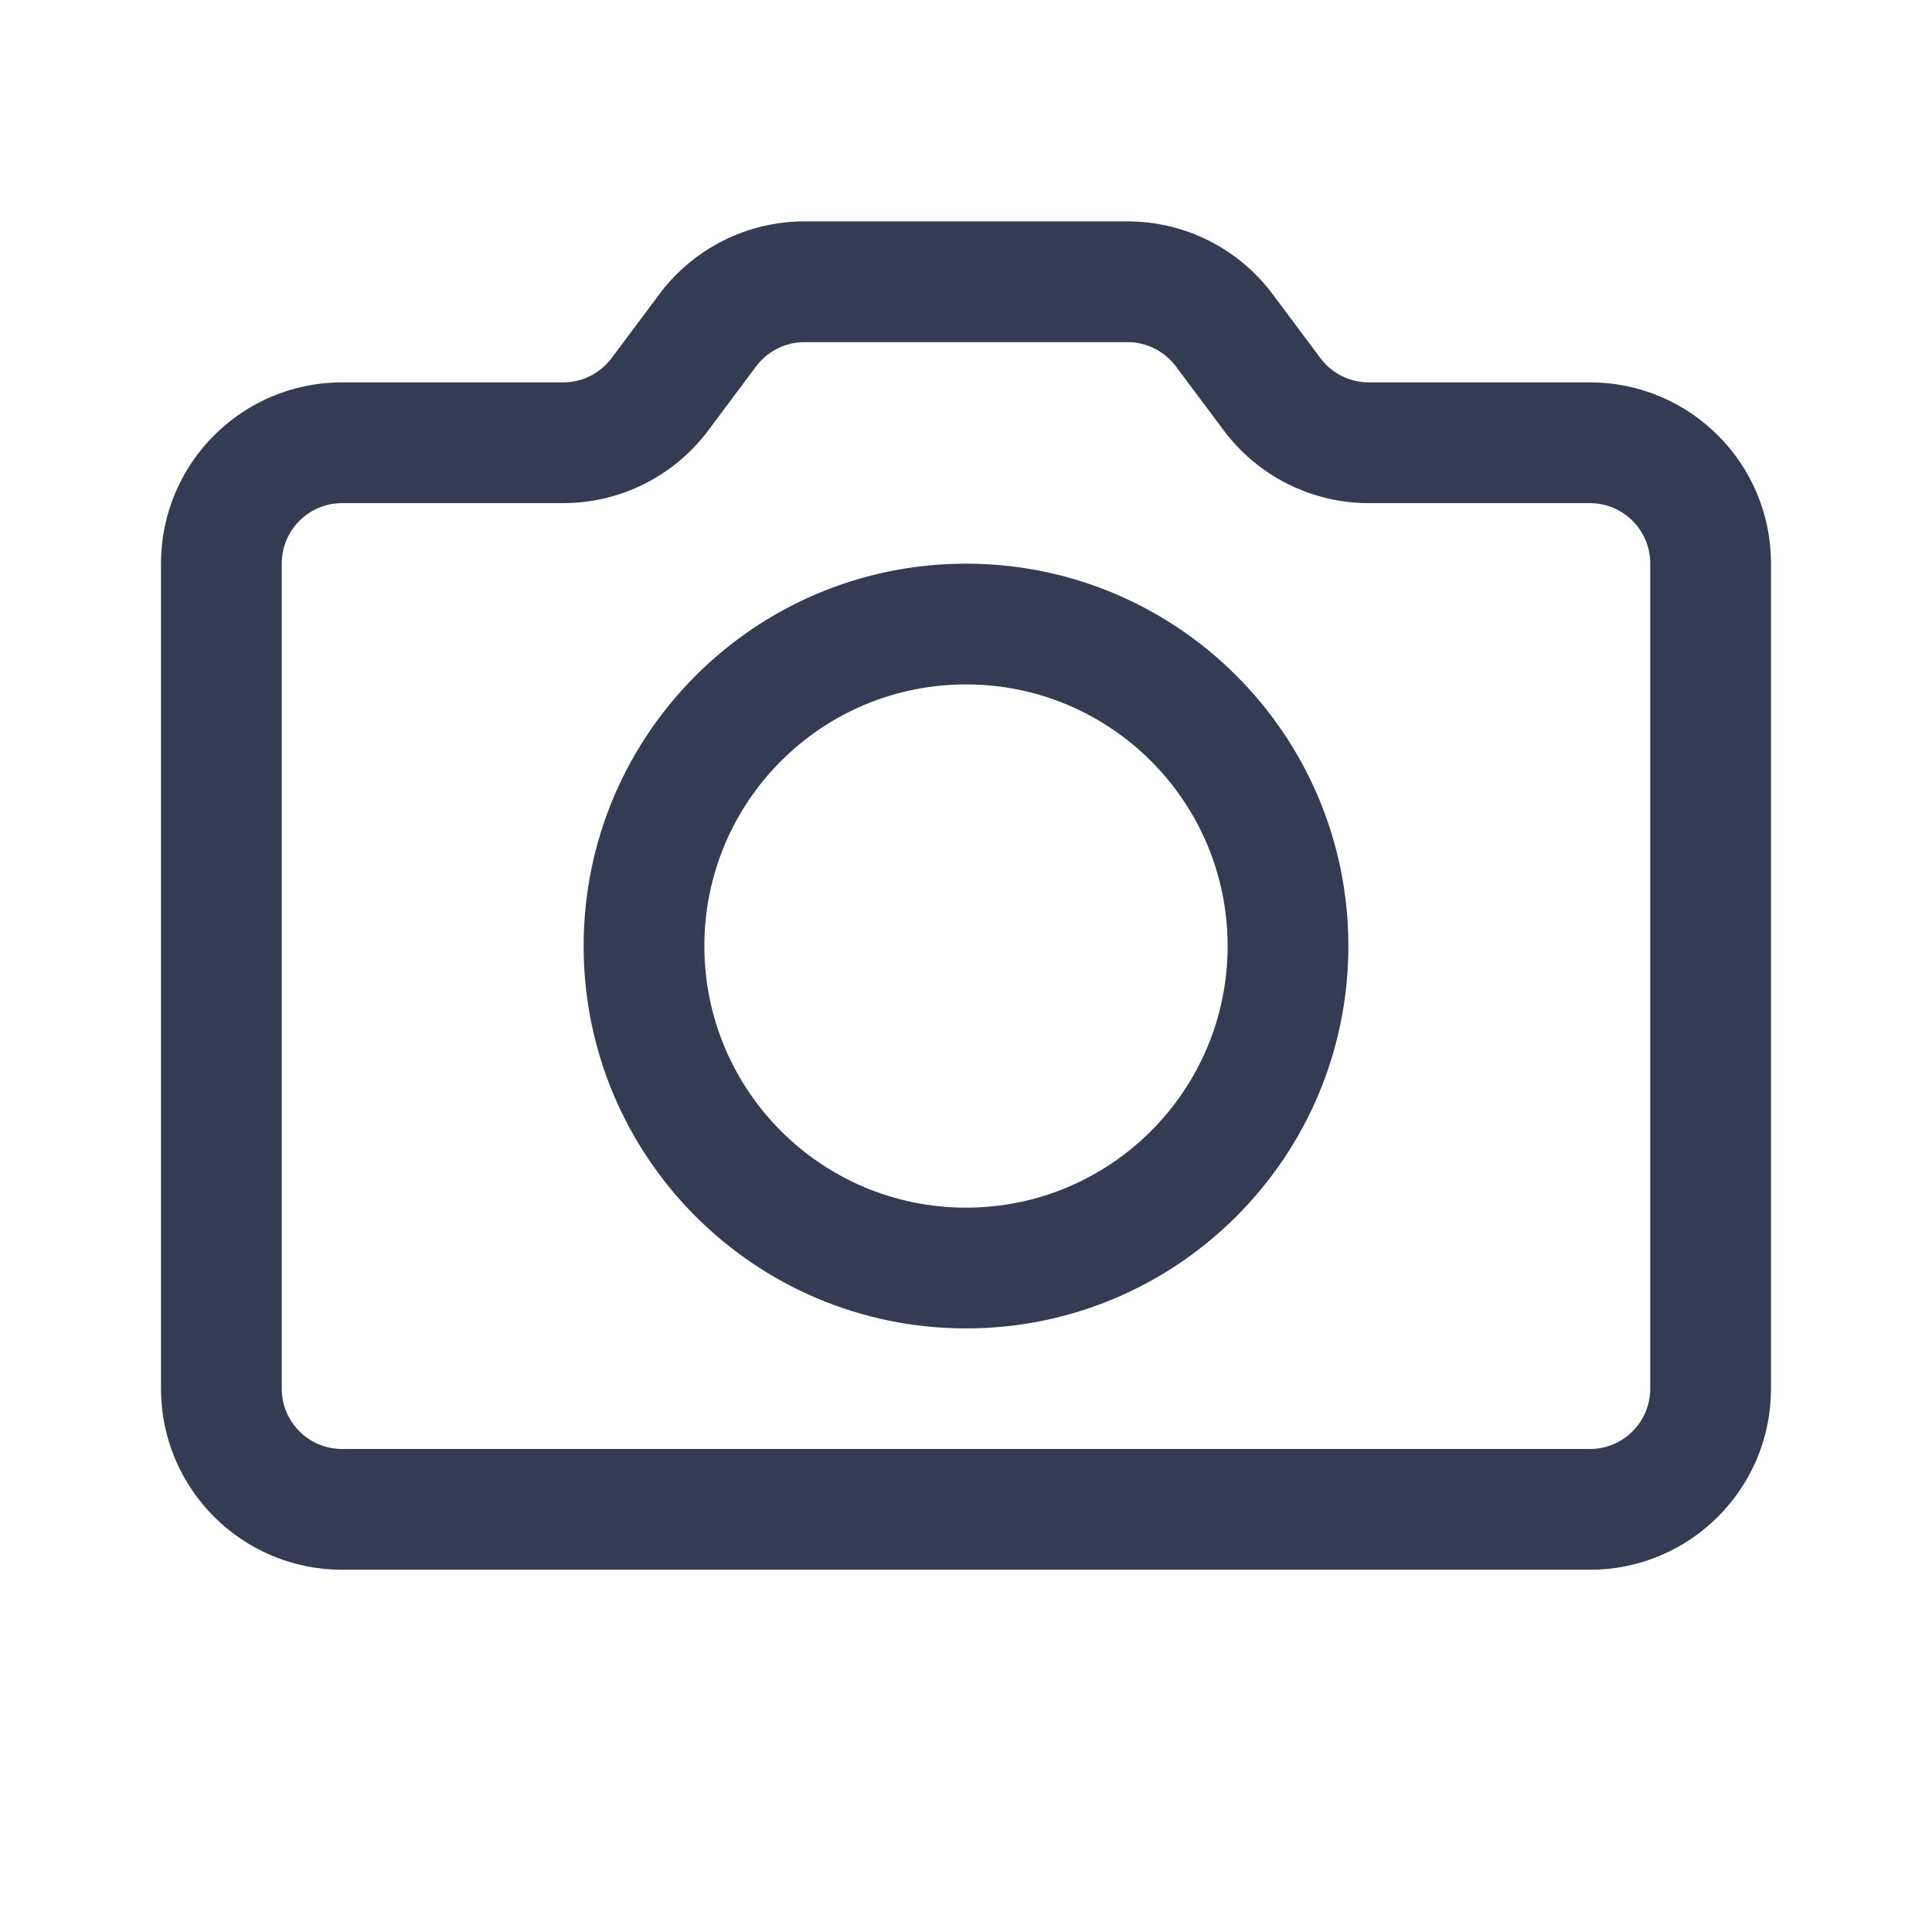
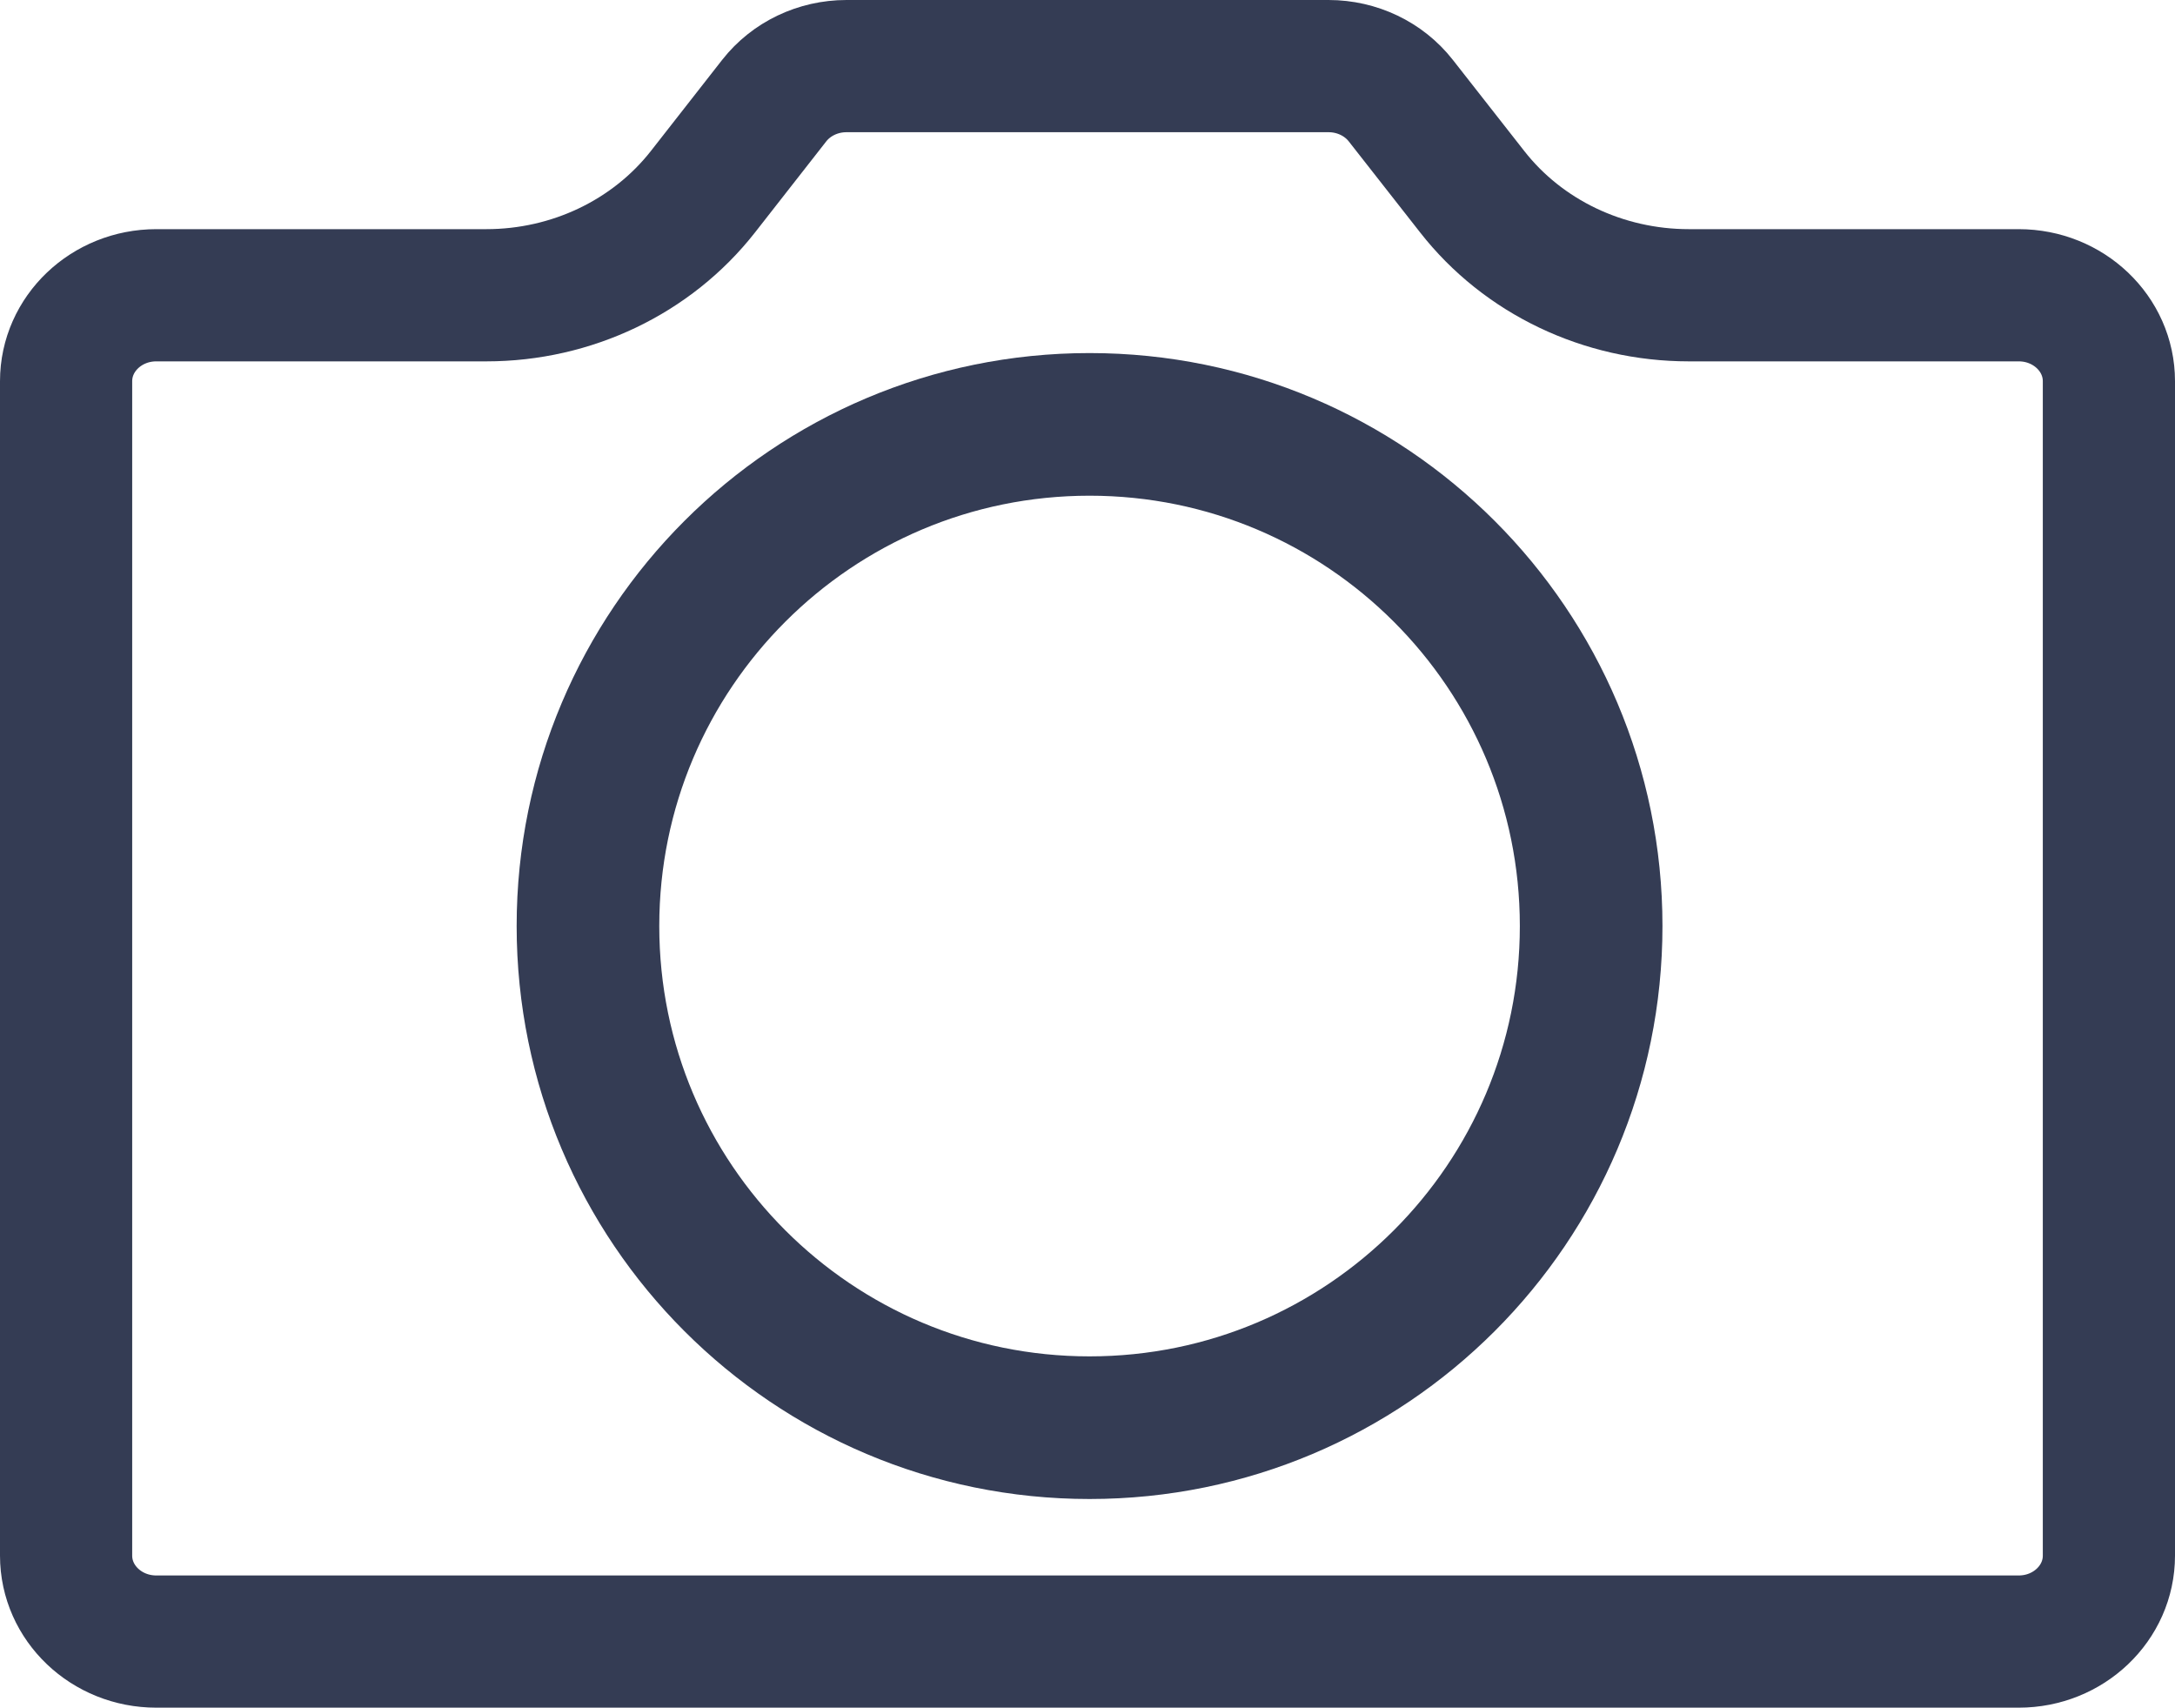
- <svg xmlns="http://www.w3.org/2000/svg" width="80" height="80" viewBox="0 0 24 24" fill="none" transform="rotate(0 0 0)">
-   <path fill-rule="evenodd" clip-rule="evenodd" d="M12 7.002C9.377 7.002 7.25 9.129 7.25 11.752C7.25 14.375 9.377 16.502 12 16.502C14.623 16.502 16.75 14.375 16.75 11.752C16.75 9.129 14.623 7.002 12 7.002ZM8.75 11.752C8.75 9.957 10.205 8.502 12 8.502C13.795 8.502 15.25 9.957 15.25 11.752C15.25 13.547 13.795 15.002 12 15.002C10.205 15.002 8.75 13.547 8.75 11.752Z" fill="#343C54" />
-   <path fill-rule="evenodd" clip-rule="evenodd" d="M9.994 2.75C9.284 2.75 8.616 3.085 8.191 3.654L7.597 4.449C7.456 4.638 7.233 4.75 6.996 4.75H4.25C3.007 4.75 2 5.757 2 7V17.25C2 18.493 3.007 19.5 4.25 19.5H19.75C20.993 19.5 22 18.493 22 17.25V7C22 5.757 20.993 4.75 19.75 4.75H17.003C16.767 4.75 16.544 4.638 16.403 4.449L15.809 3.654C15.384 3.085 14.716 2.75 14.006 2.75H9.994ZM9.393 4.551C9.535 4.362 9.757 4.25 9.994 4.25H14.006C14.243 4.25 14.465 4.362 14.607 4.551L15.201 5.346C15.626 5.915 16.294 6.25 17.003 6.25H19.75C20.164 6.25 20.5 6.586 20.5 7V17.25C20.5 17.664 20.164 18 19.75 18H4.25C3.836 18 3.5 17.664 3.5 17.25V7C3.5 6.586 3.836 6.25 4.25 6.25H6.996C7.706 6.25 8.374 5.915 8.799 5.346L9.393 4.551Z" fill="#343C54" />
+ <svg xmlns="http://www.w3.org/2000/svg" width="49.36" height="38.75" viewBox="0 0 14.808 11.625" fill="none" version="1.1" id="svg6" xml:space="preserve">
+   <defs id="defs10" />
+   <path fill-rule="evenodd" clip-rule="evenodd" d="m 7.418,2.889 c -1.886,0 -3.415,1.529 -3.415,3.415 0,1.886 1.529,3.415 3.415,3.415 1.886,0 3.415,-1.529 3.415,-3.415 0,-1.886 -1.529,-3.415 -3.415,-3.415 z" fill="#343C54" id="path2" style="fill:none;fill-opacity:1;fill-rule:nonzero;stroke:#343c54;stroke-width:0.971;stroke-dasharray:none;stroke-opacity:1" />
+   <path style="fill:none;fill-opacity:1;fill-rule:nonzero;stroke:#343c54;stroke-width:0.9;stroke-dasharray:none;stroke-opacity:1" d="m 5.271,0.685 c 0.116,-0.148 0.298,-0.235 0.492,-0.235 h 3.282 c 0.194,0 0.376,0.087 0.492,0.235 L 10.023,1.305 c 0.347,0.444 0.894,0.705 1.475,0.705 H 13.744 c 0.339,0 0.614,0.262 0.614,0.585 v 7.995 c 0,0.323 -0.275,0.585 -0.614,0.585 H 1.064 c -0.339,0 -0.614,-0.262 -0.614,-0.585 V 2.595 c 0,-0.323 0.275,-0.585 0.614,-0.585 h 2.247 c 0.581,0 1.127,-0.261 1.475,-0.705 z" id="path844" />
</svg>
